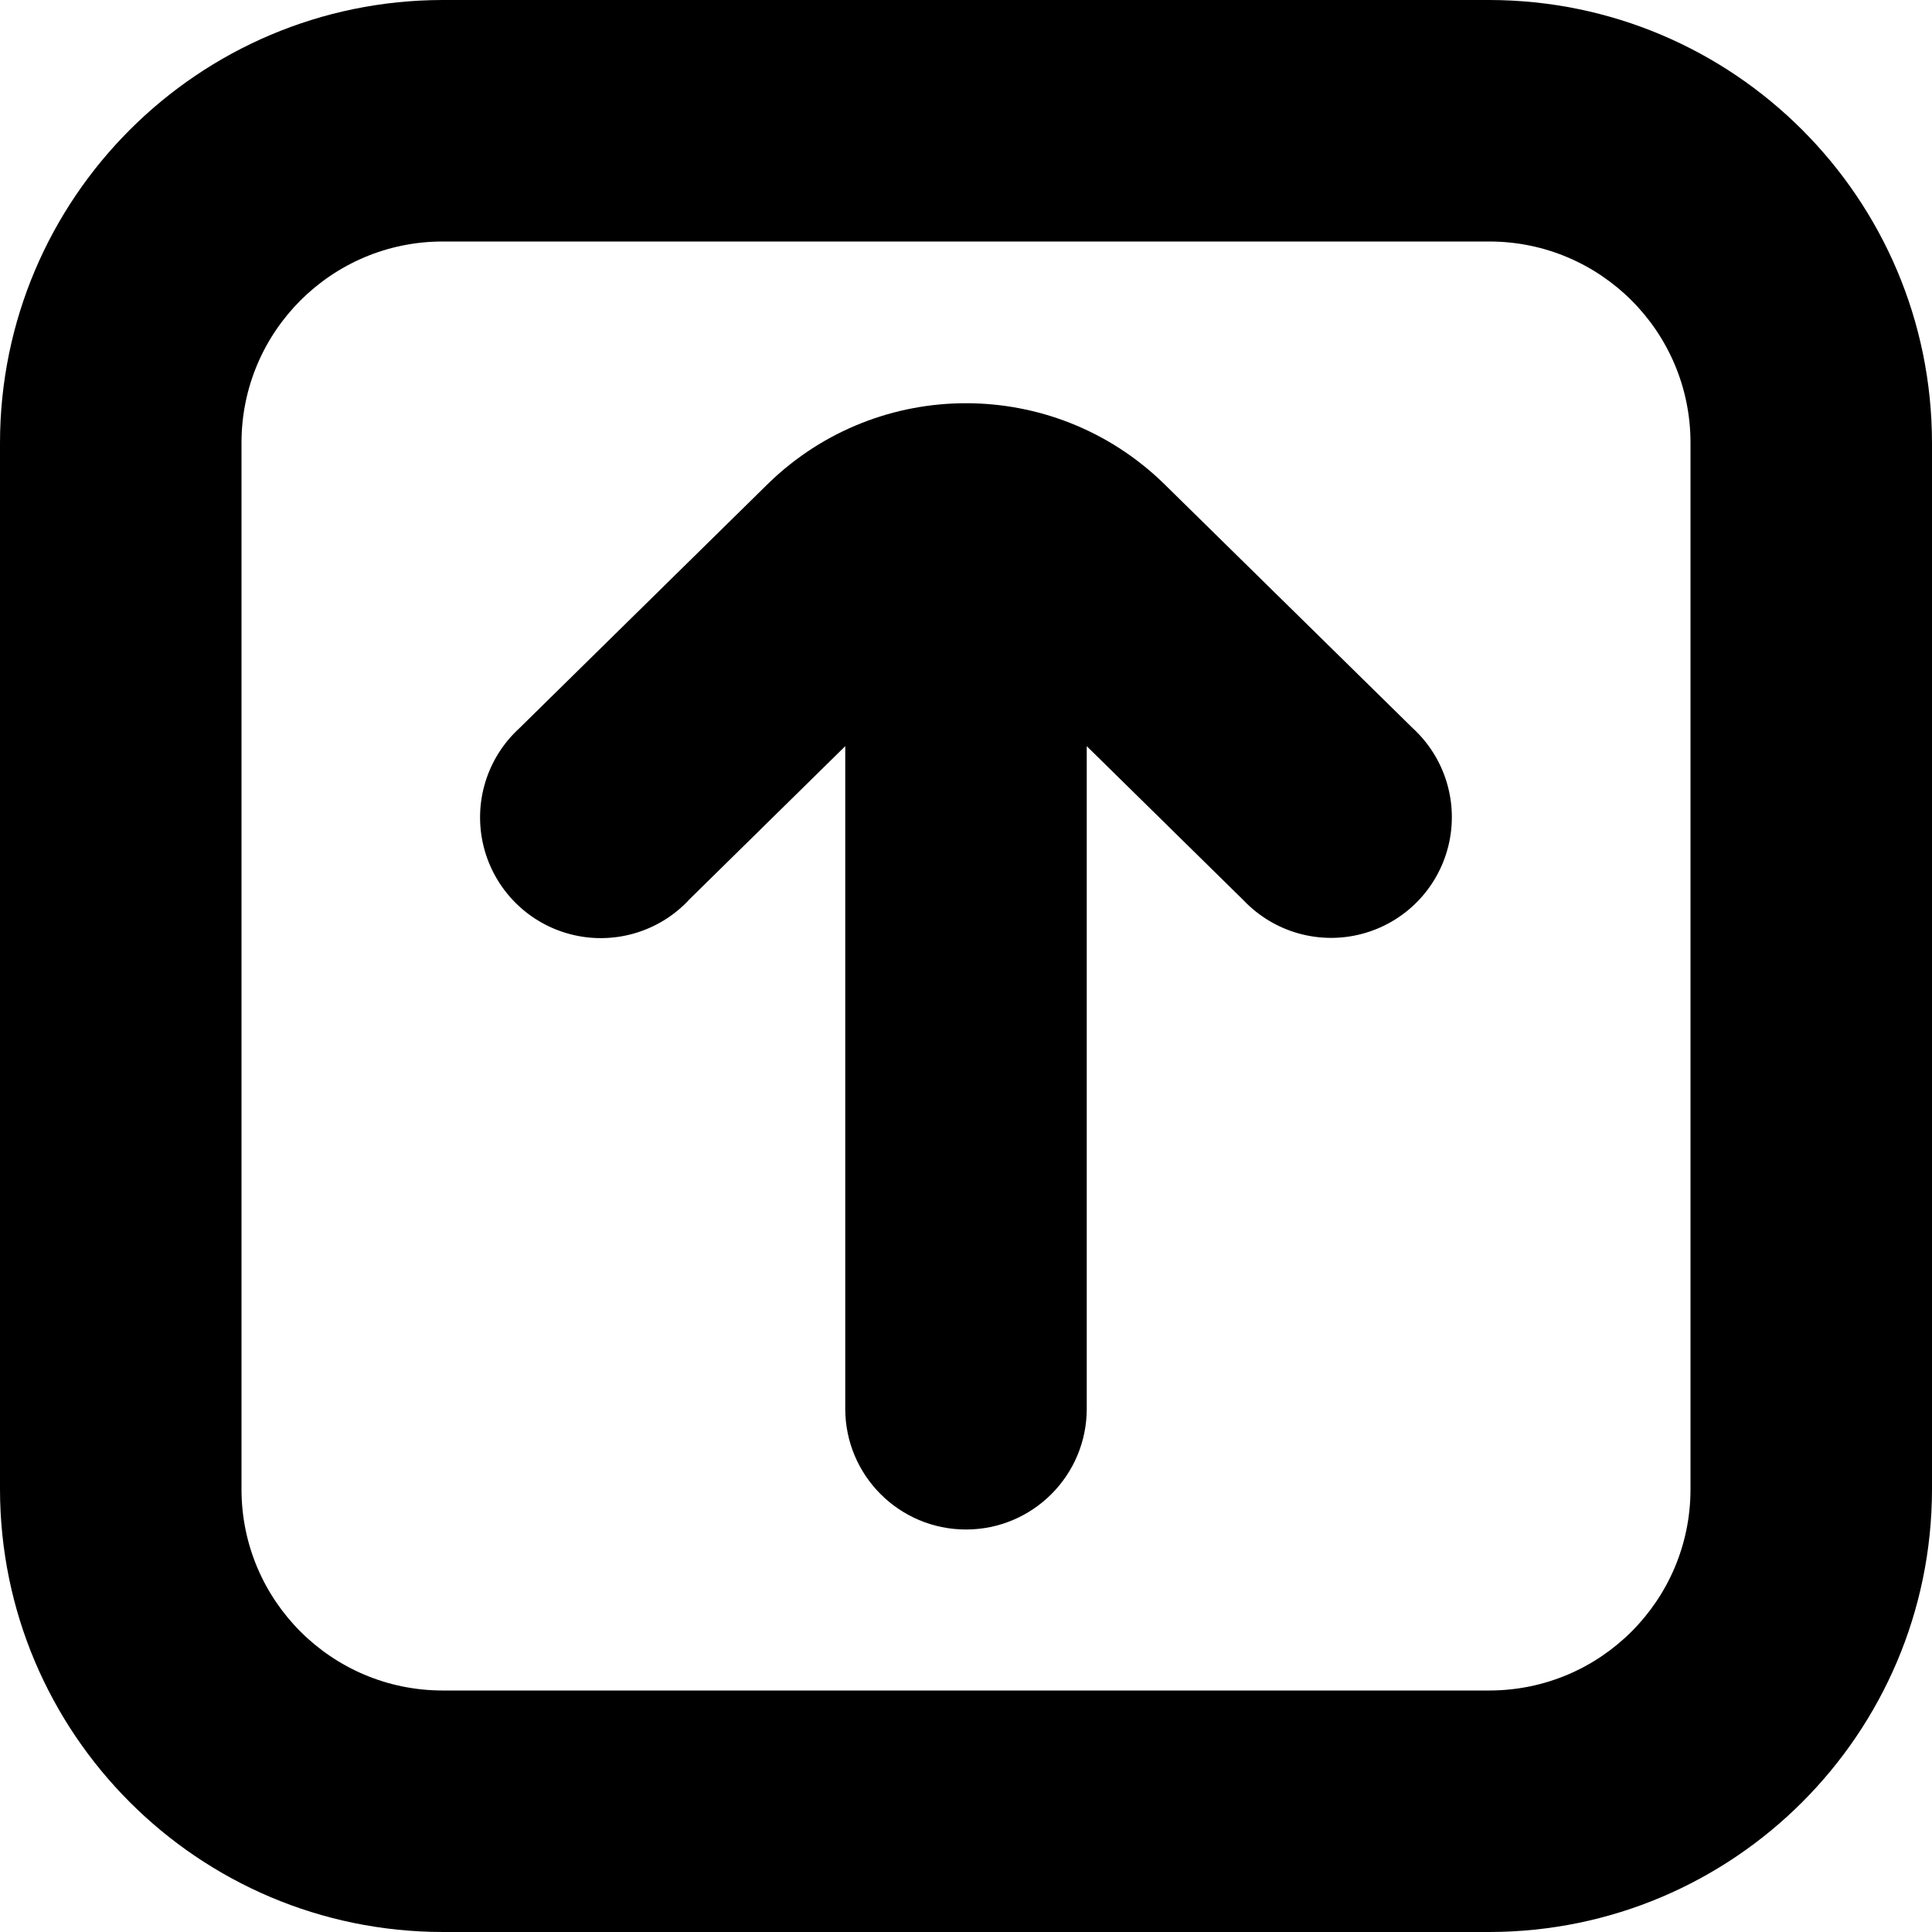
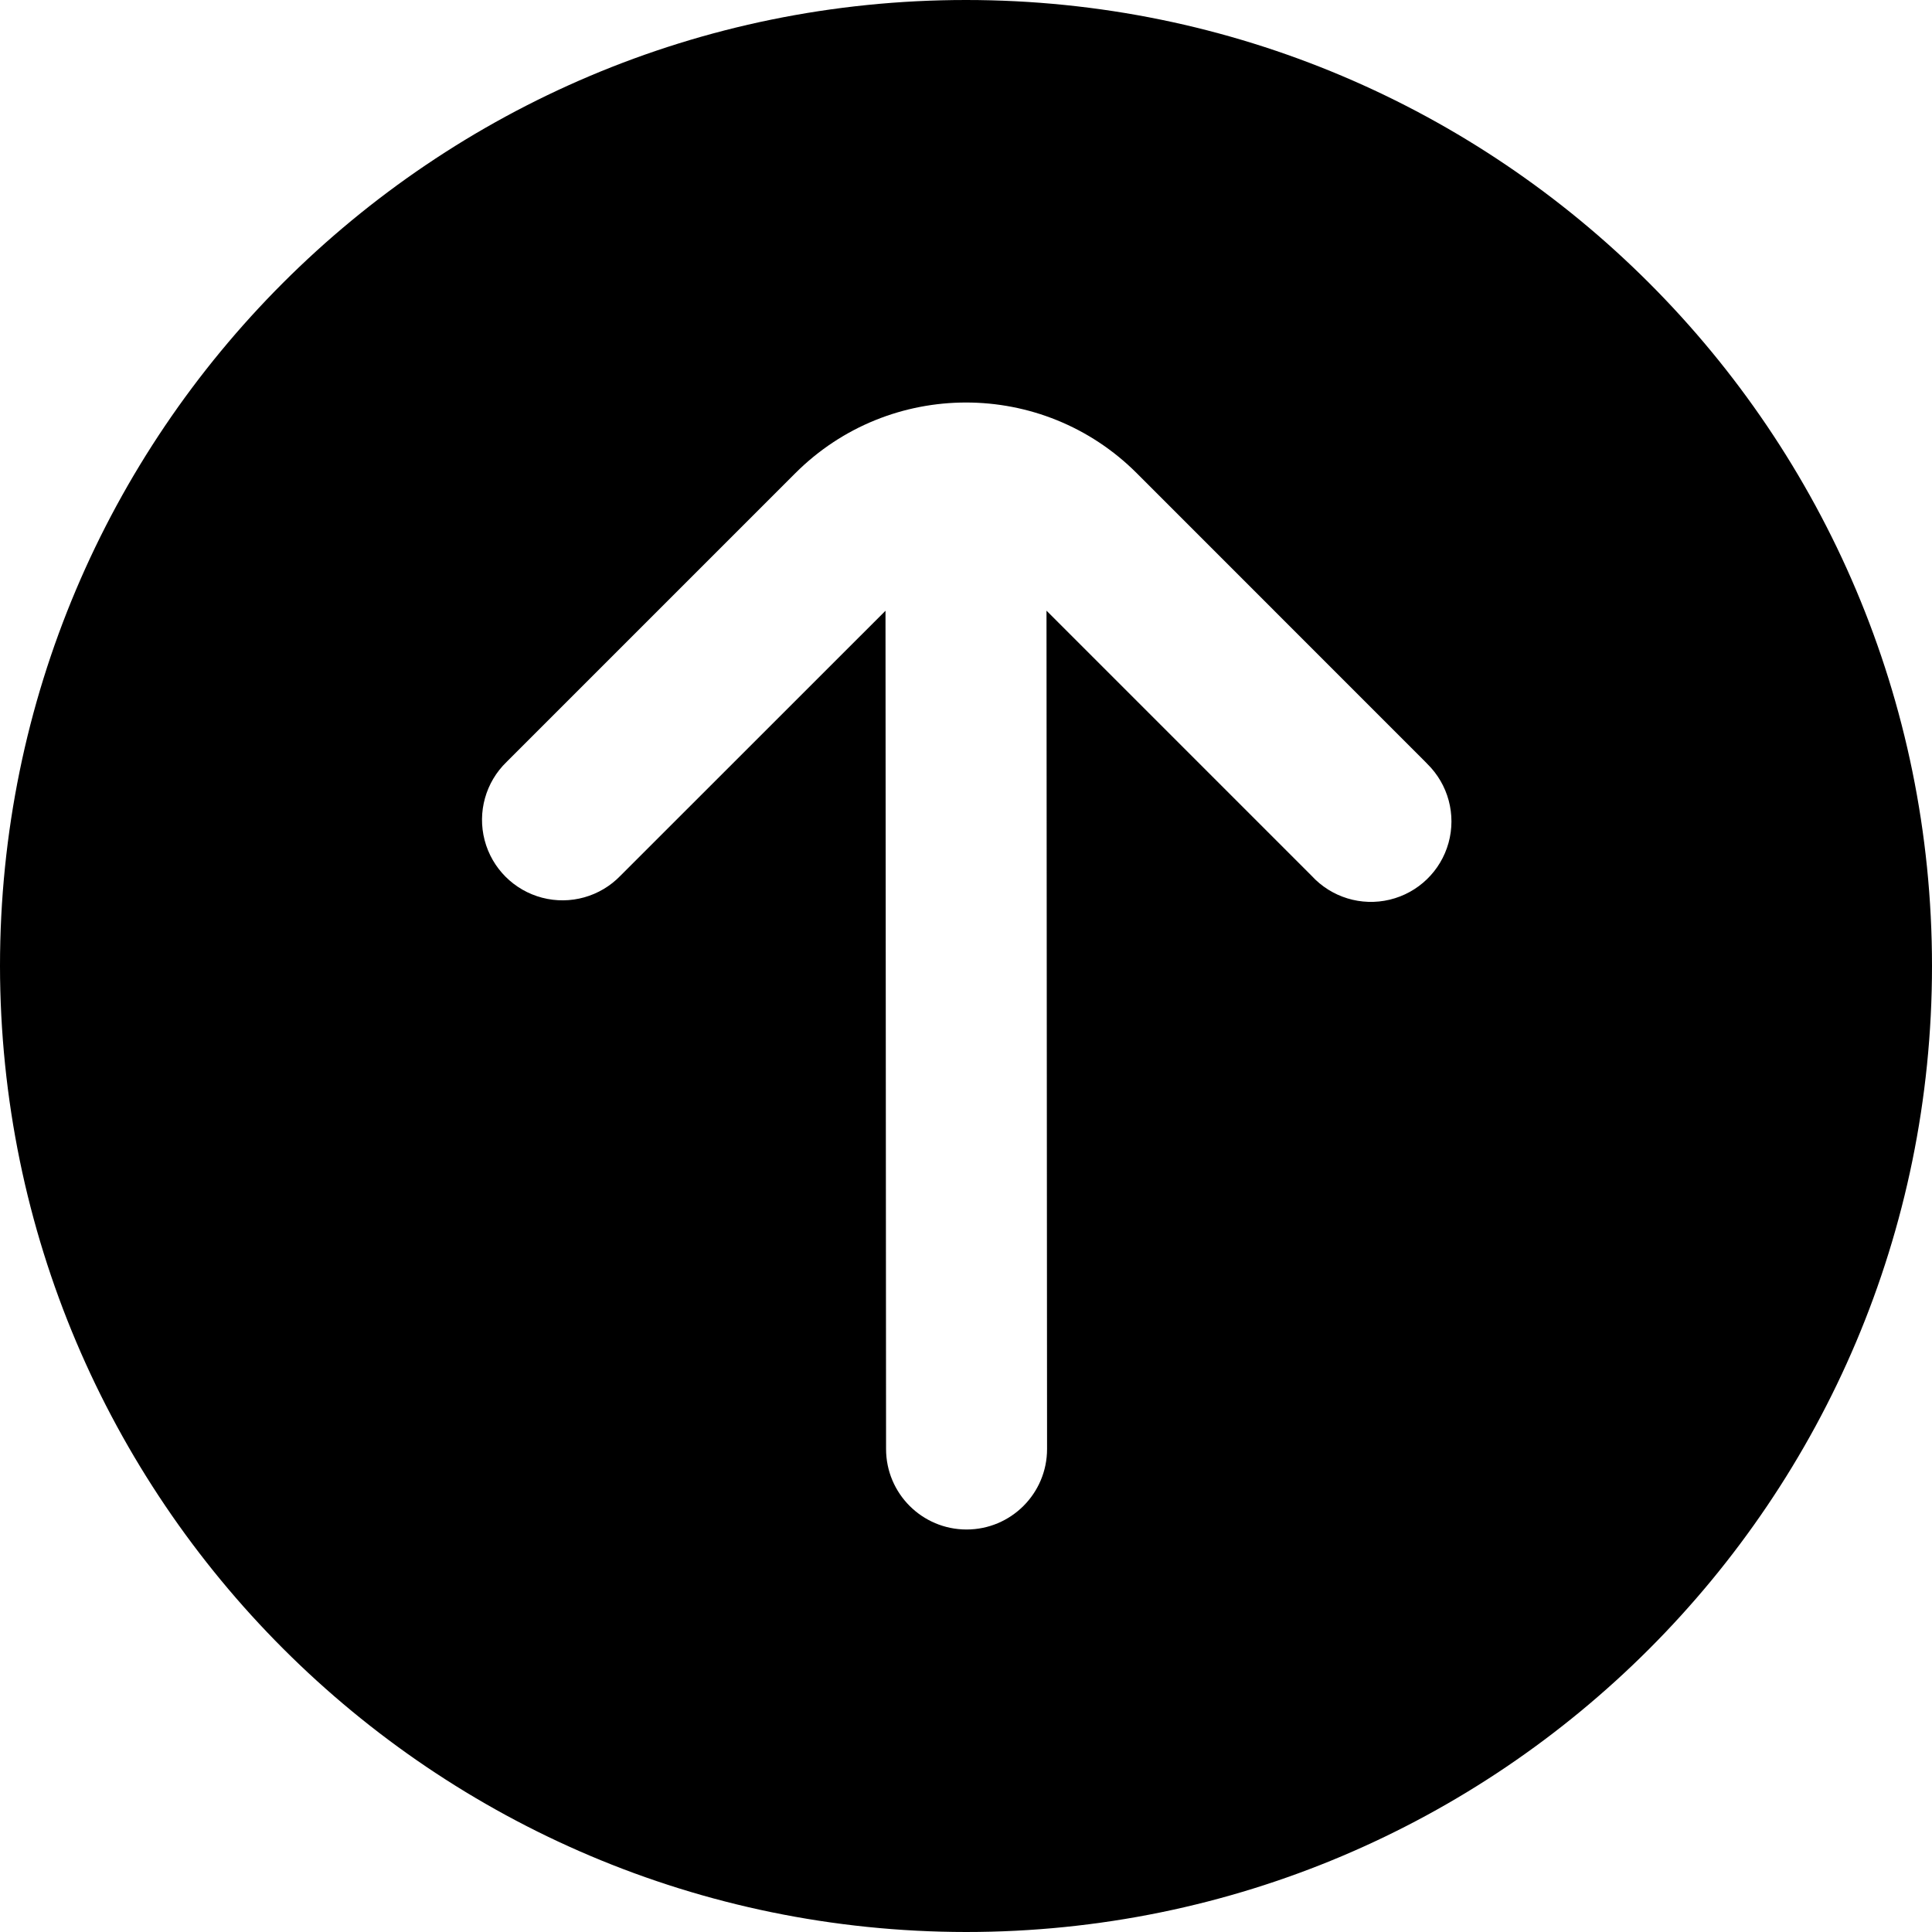
<svg xmlns="http://www.w3.org/2000/svg" id="arrow-circle-down" viewBox="0 0 24 24" width="512" height="512">
-   <g>
-     <path d="M5.5,24h13A5.506,5.506,0,0,0,24,18.5V5.5A5.506,5.506,0,0,0,18.5,0H5.5A5.506,5.506,0,0,0,0,5.5v13A5.506,5.506,0,0,0,5.5,24ZM3,5.5A2.5,2.5,0,0,1,5.5,3h13A2.5,2.5,0,0,1,21,5.5v13A2.5,2.5,0,0,1,18.5,21H5.5A2.5,2.5,0,0,1,3,18.5Z" />
-     <path d="M8.551,11.185,10.5,9.269V17.5a1.5,1.5,0,0,0,3,0V9.269l1.949,1.916a1.5,1.5,0,1,0,2.1-2.14L14.45,6a3.524,3.524,0,0,0-4.9,0l-3.1,3.048a1.5,1.5,0,1,0,2.1,2.14Z" />
-   </g>
+   <path d="M12,24A12,12,0,1,0,0,12,12.013,12.013,0,0,0,12,24ZM6.293,9.465,9.879,5.879h0a3,3,0,0,1,4.243,0l3.585,3.586.024.025a1,1,0,1,1-1.438,1.389L13,7.586,13.007,18a1,1,0,0,1-2,0L11,7.587,7.707,10.879A1,1,0,1,1,6.293,9.465Z" />
</svg>
